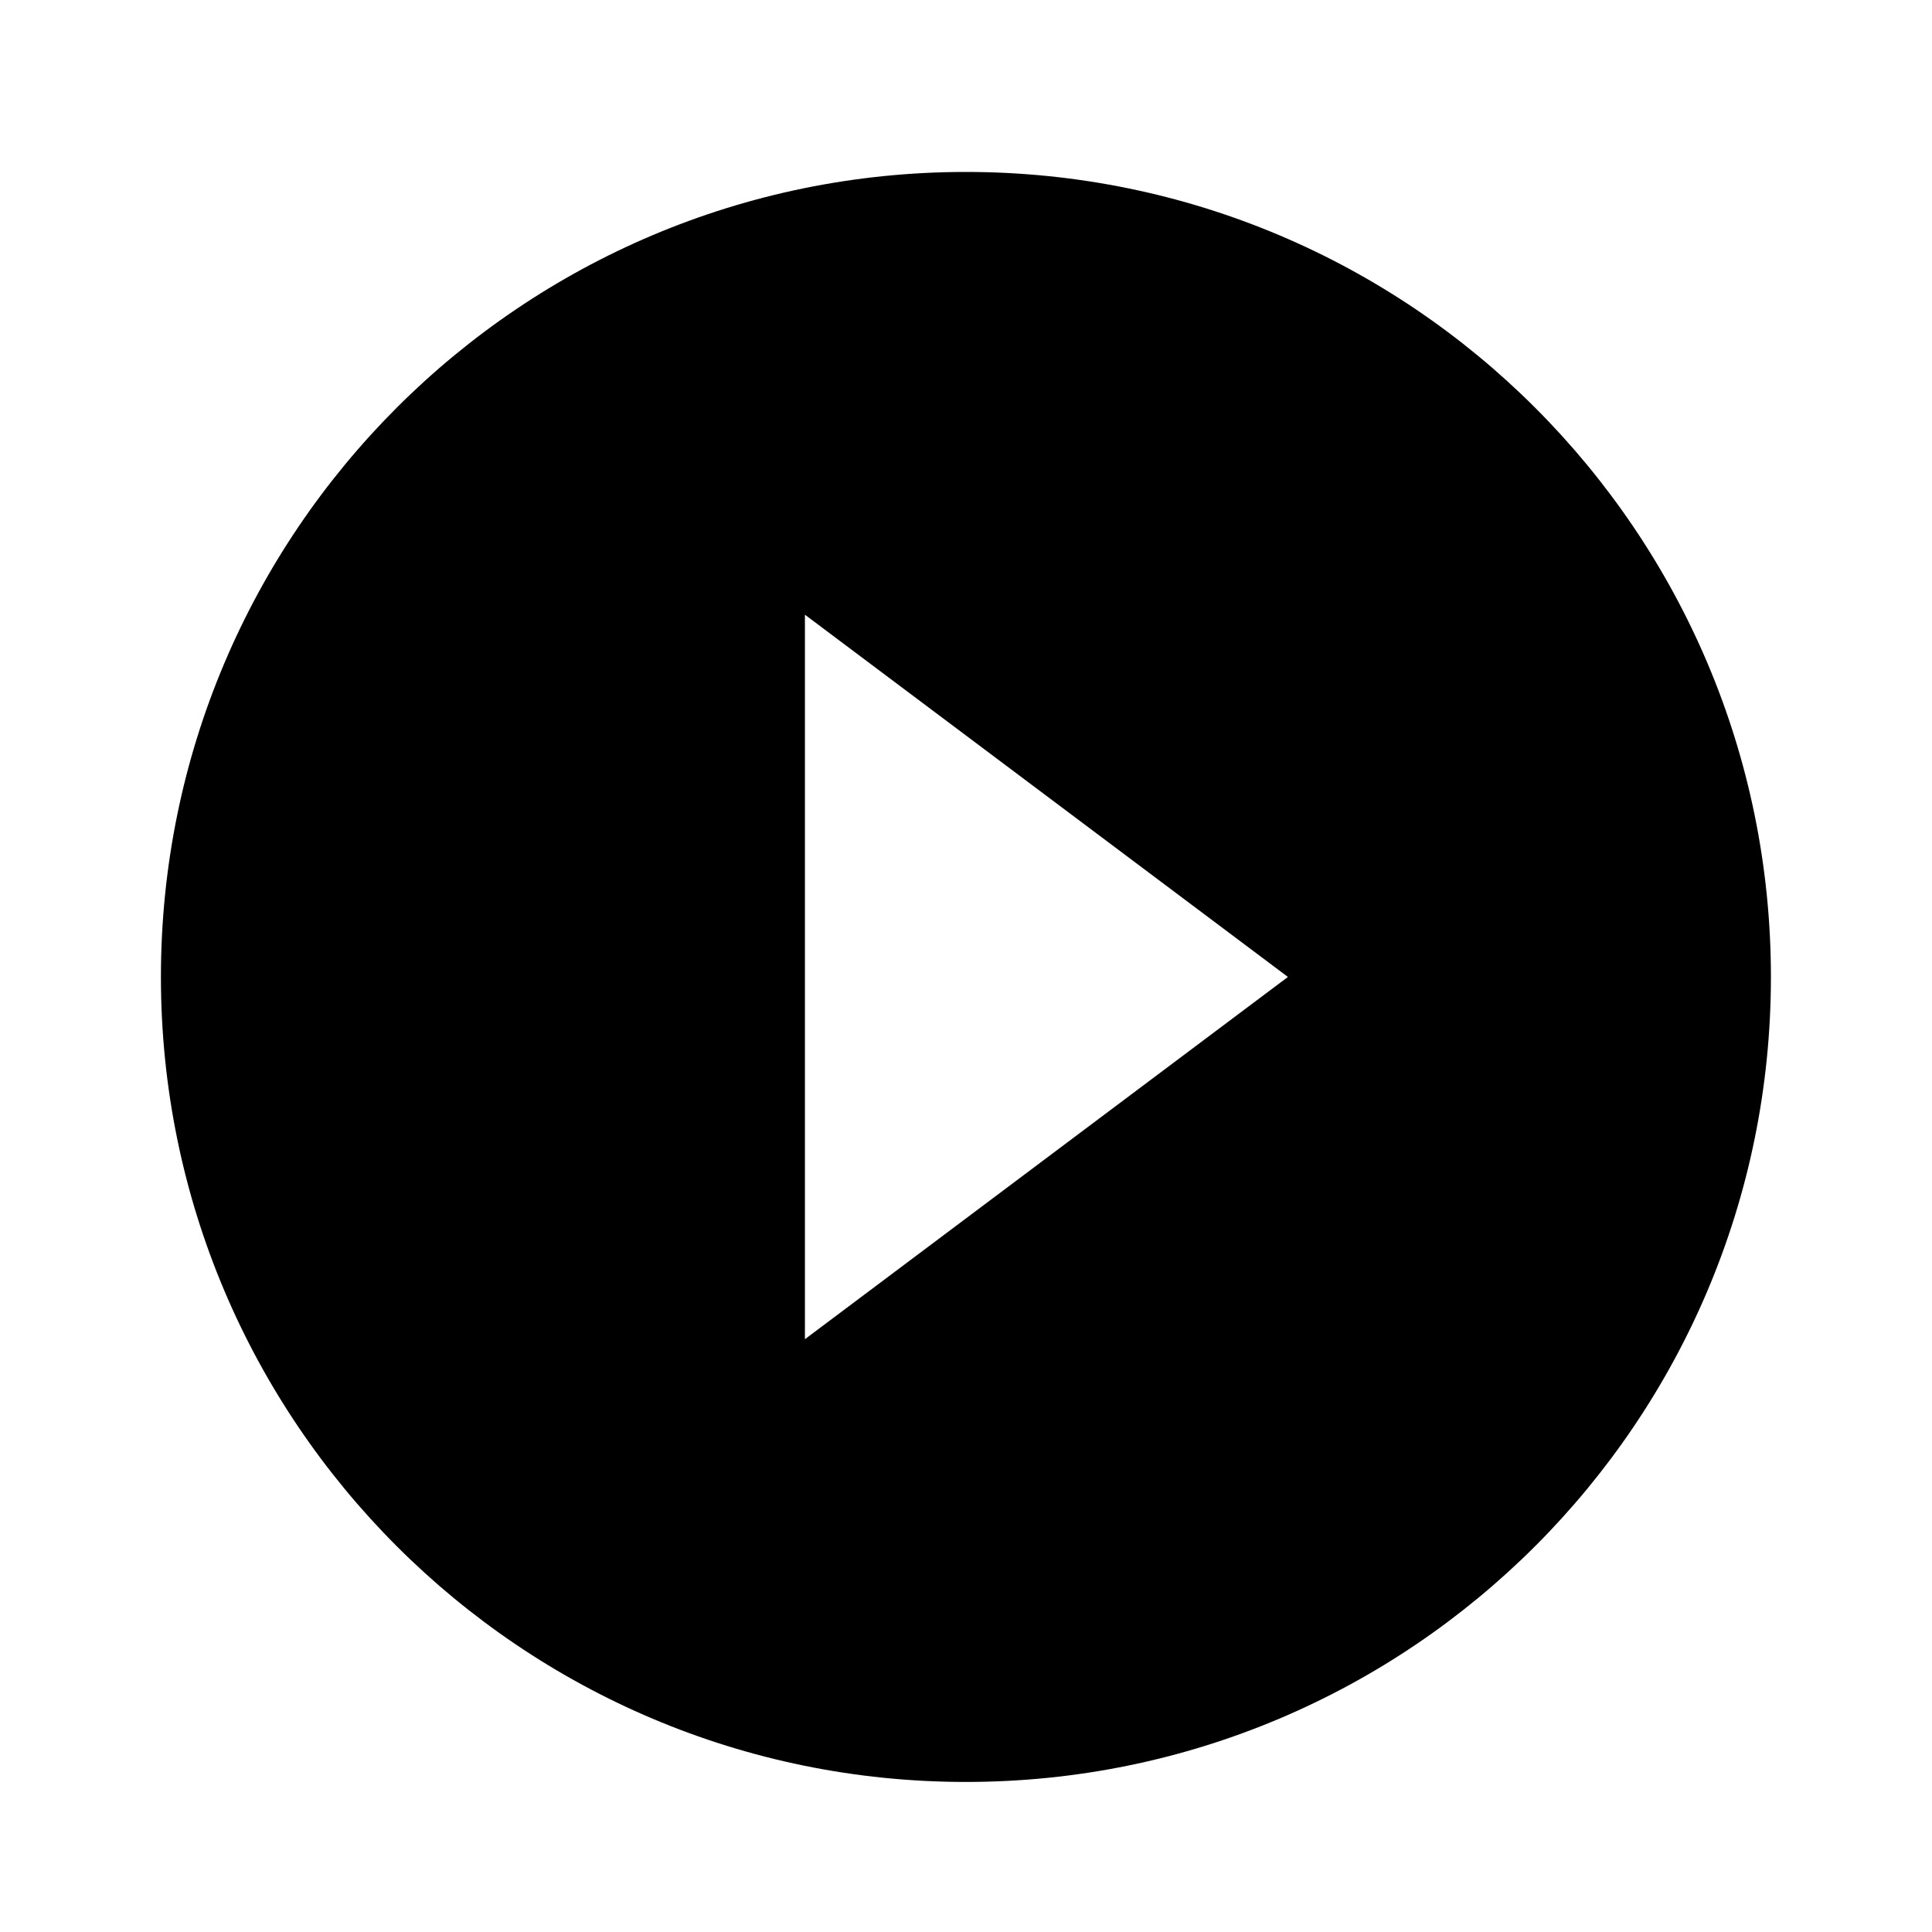
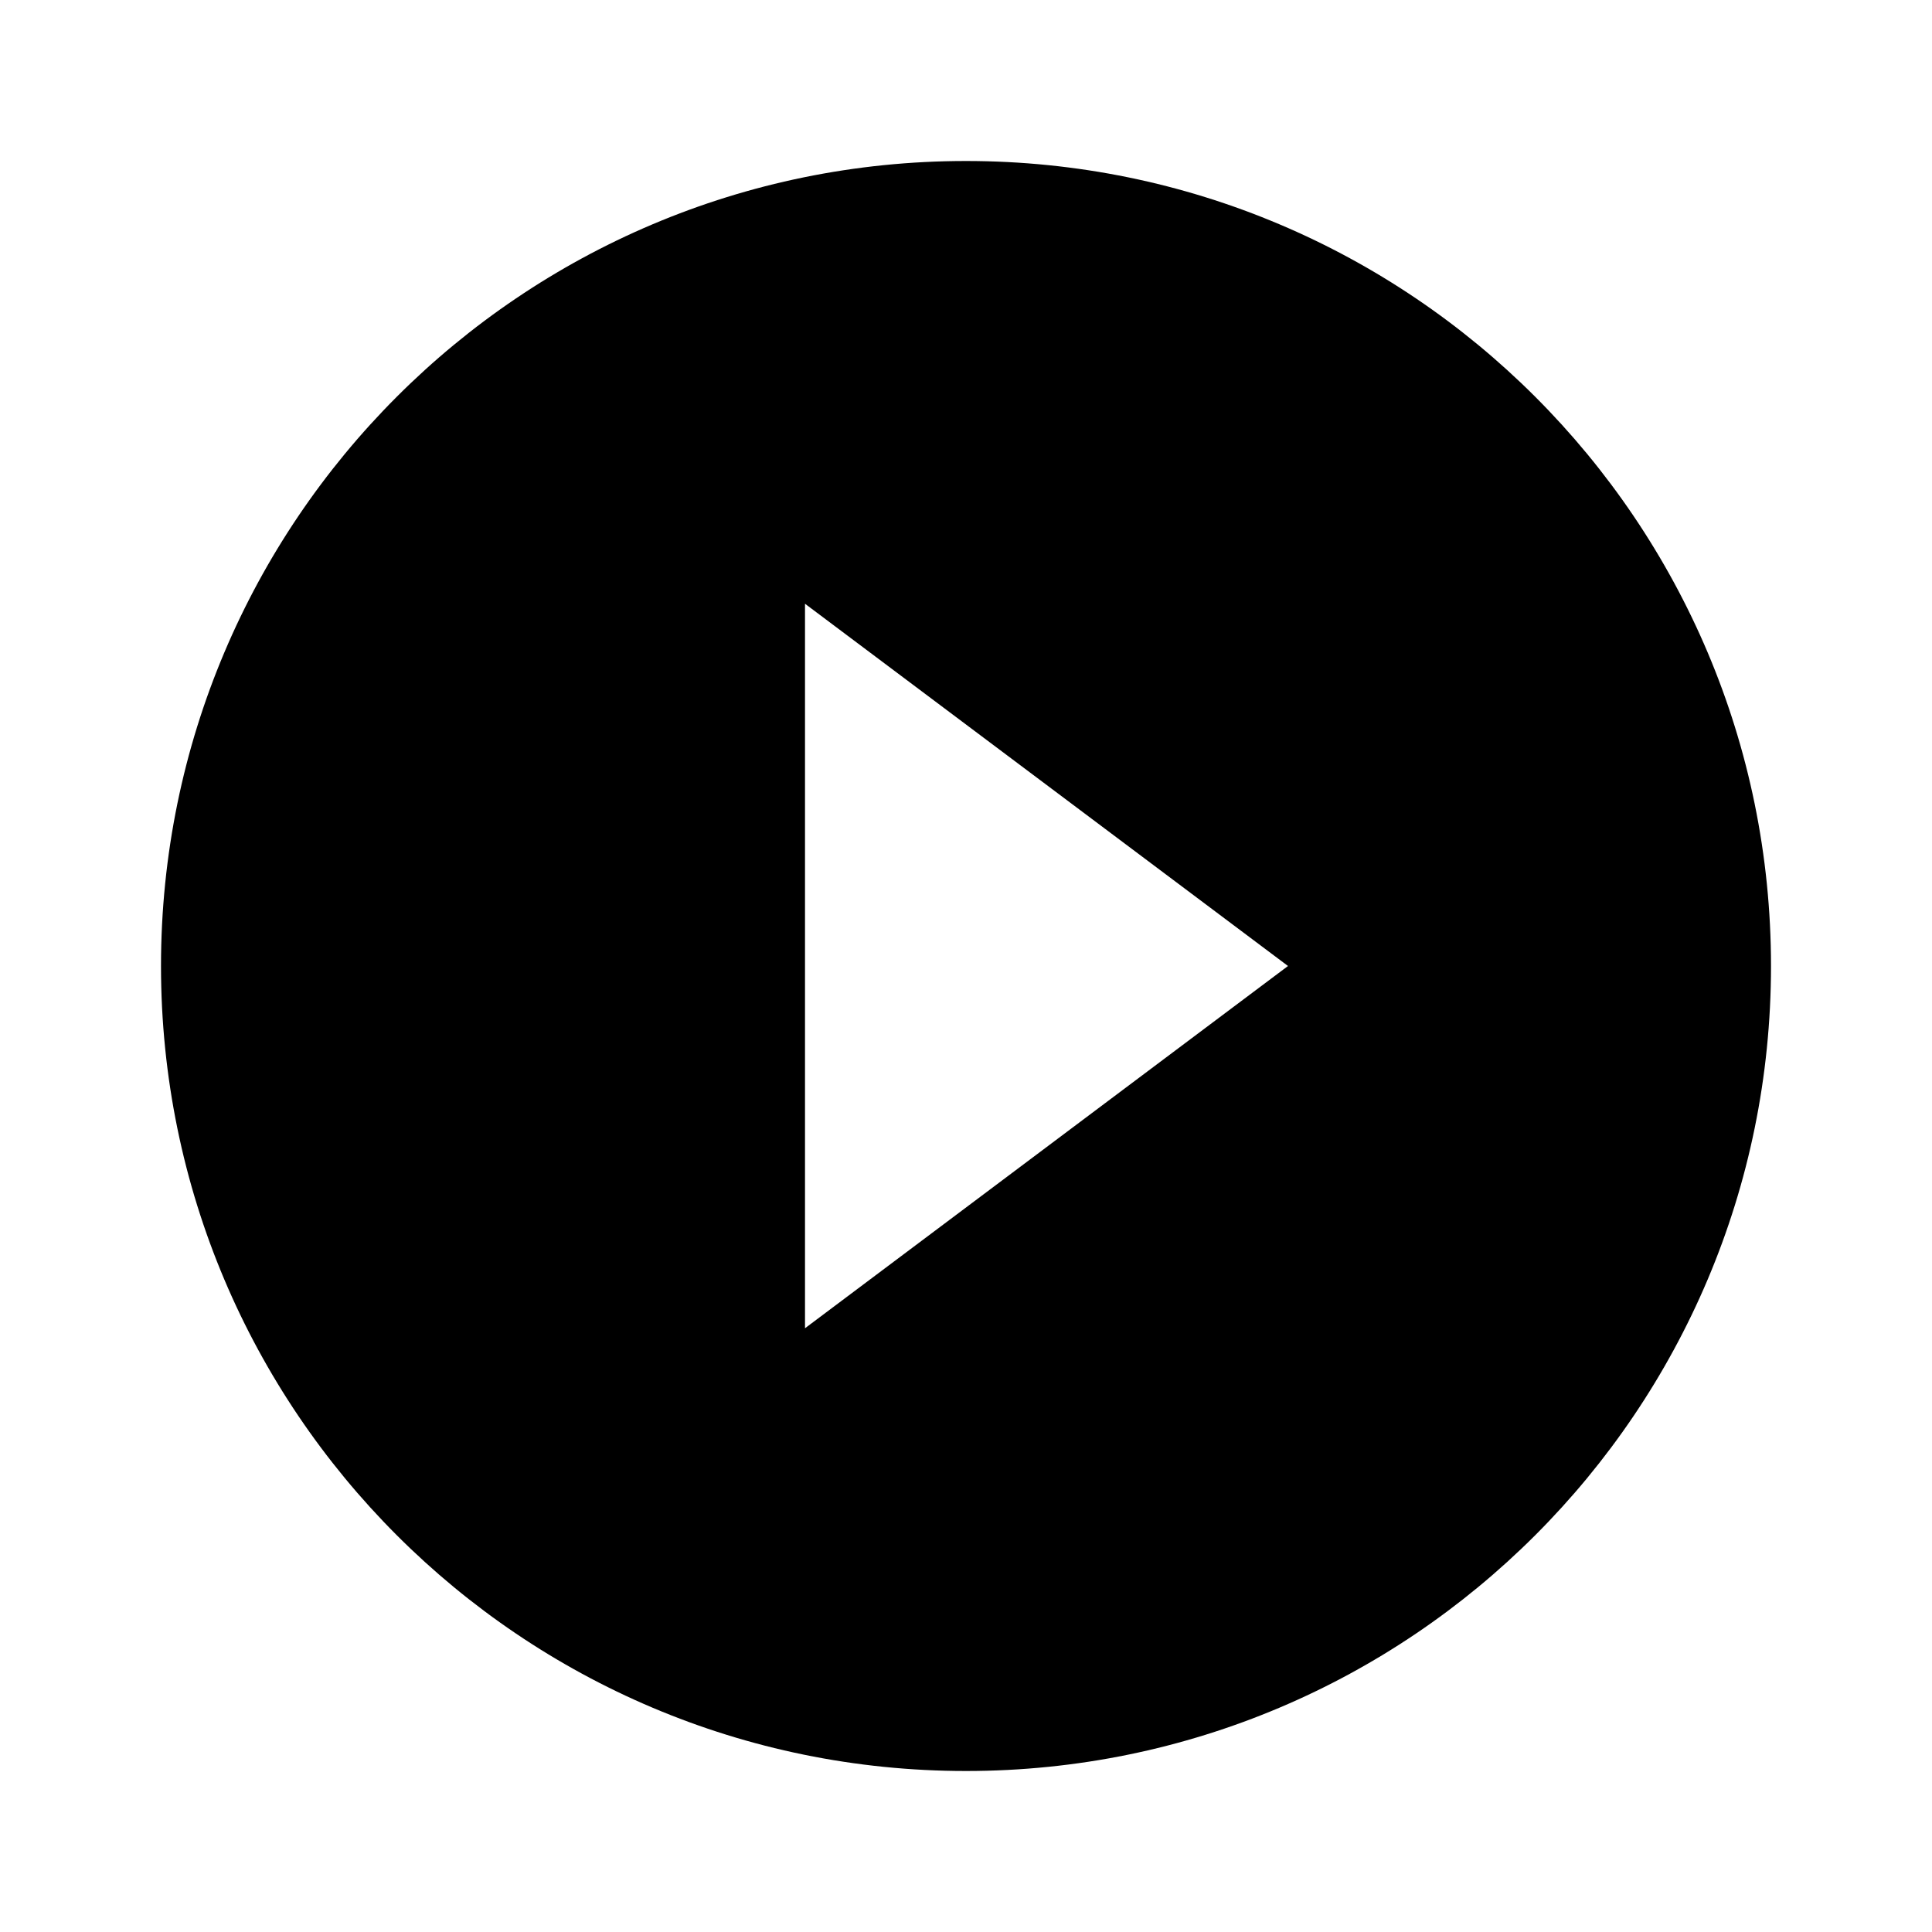
<svg xmlns="http://www.w3.org/2000/svg" version="1.1" baseProfile="full" width="24" height="24" viewBox="0 0 24.00 24.00" enable-background="new 0 0 24.00 24.00" xml:space="preserve">
-   <path fill="#000000" fill-opacity="1" stroke-width="0.2" stroke-linejoin="round" d="M 9.999,16.636L 9.999,7.636L 15.999,12.136M 11.999,2.136C 6.476,2.136 1.999,6.613 1.999,12.136C 1.999,17.659 6.476,22.136 11.999,22.136C 17.522,22.136 21.999,17.659 21.999,12.136C 21.999,6.613 17.522,2.136 11.999,2.136 Z " />
+   <path fill="#000000" fill-opacity="1" stroke-width="0.2" stroke-linejoin="round" d="M 10,16.5L 10,7.5L 16,12M 12,2C 6.477,2 2,6.477 2,12C 2,17.523 6.477,22 12,22C 17.523,22 22,17.523 22,12C 22,6.477 17.523,2 12,2 Z " />
</svg>
